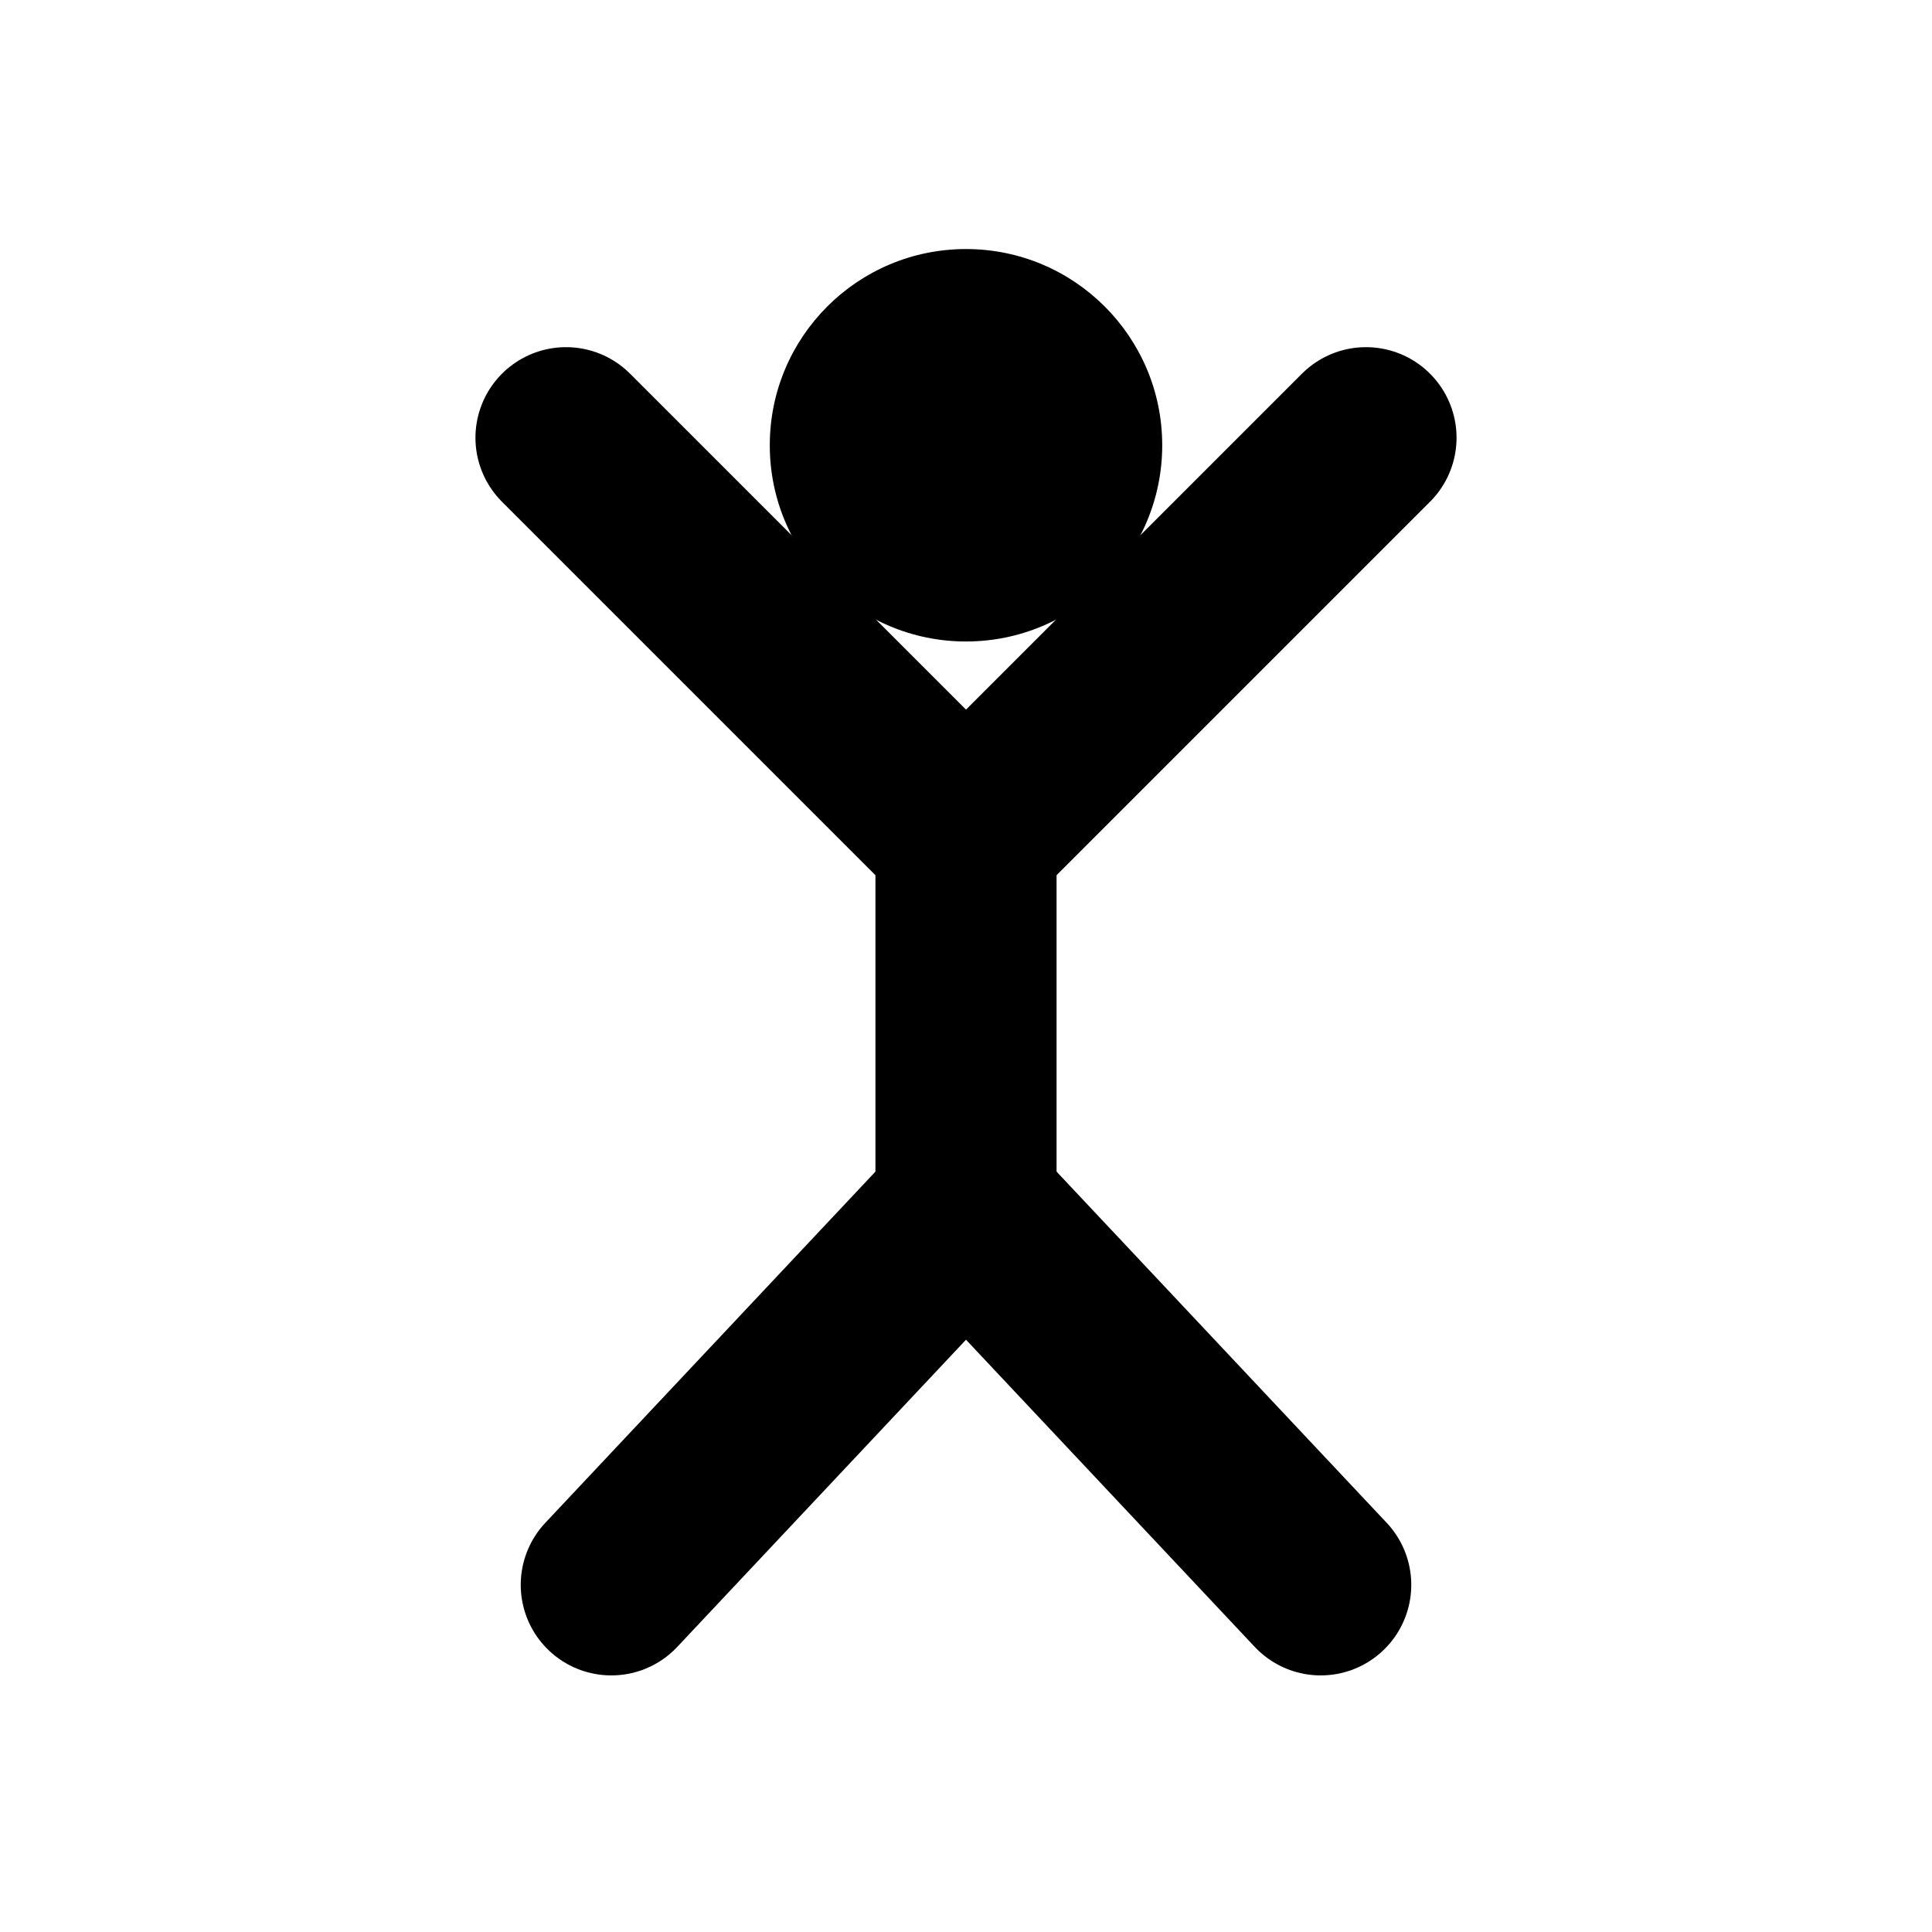
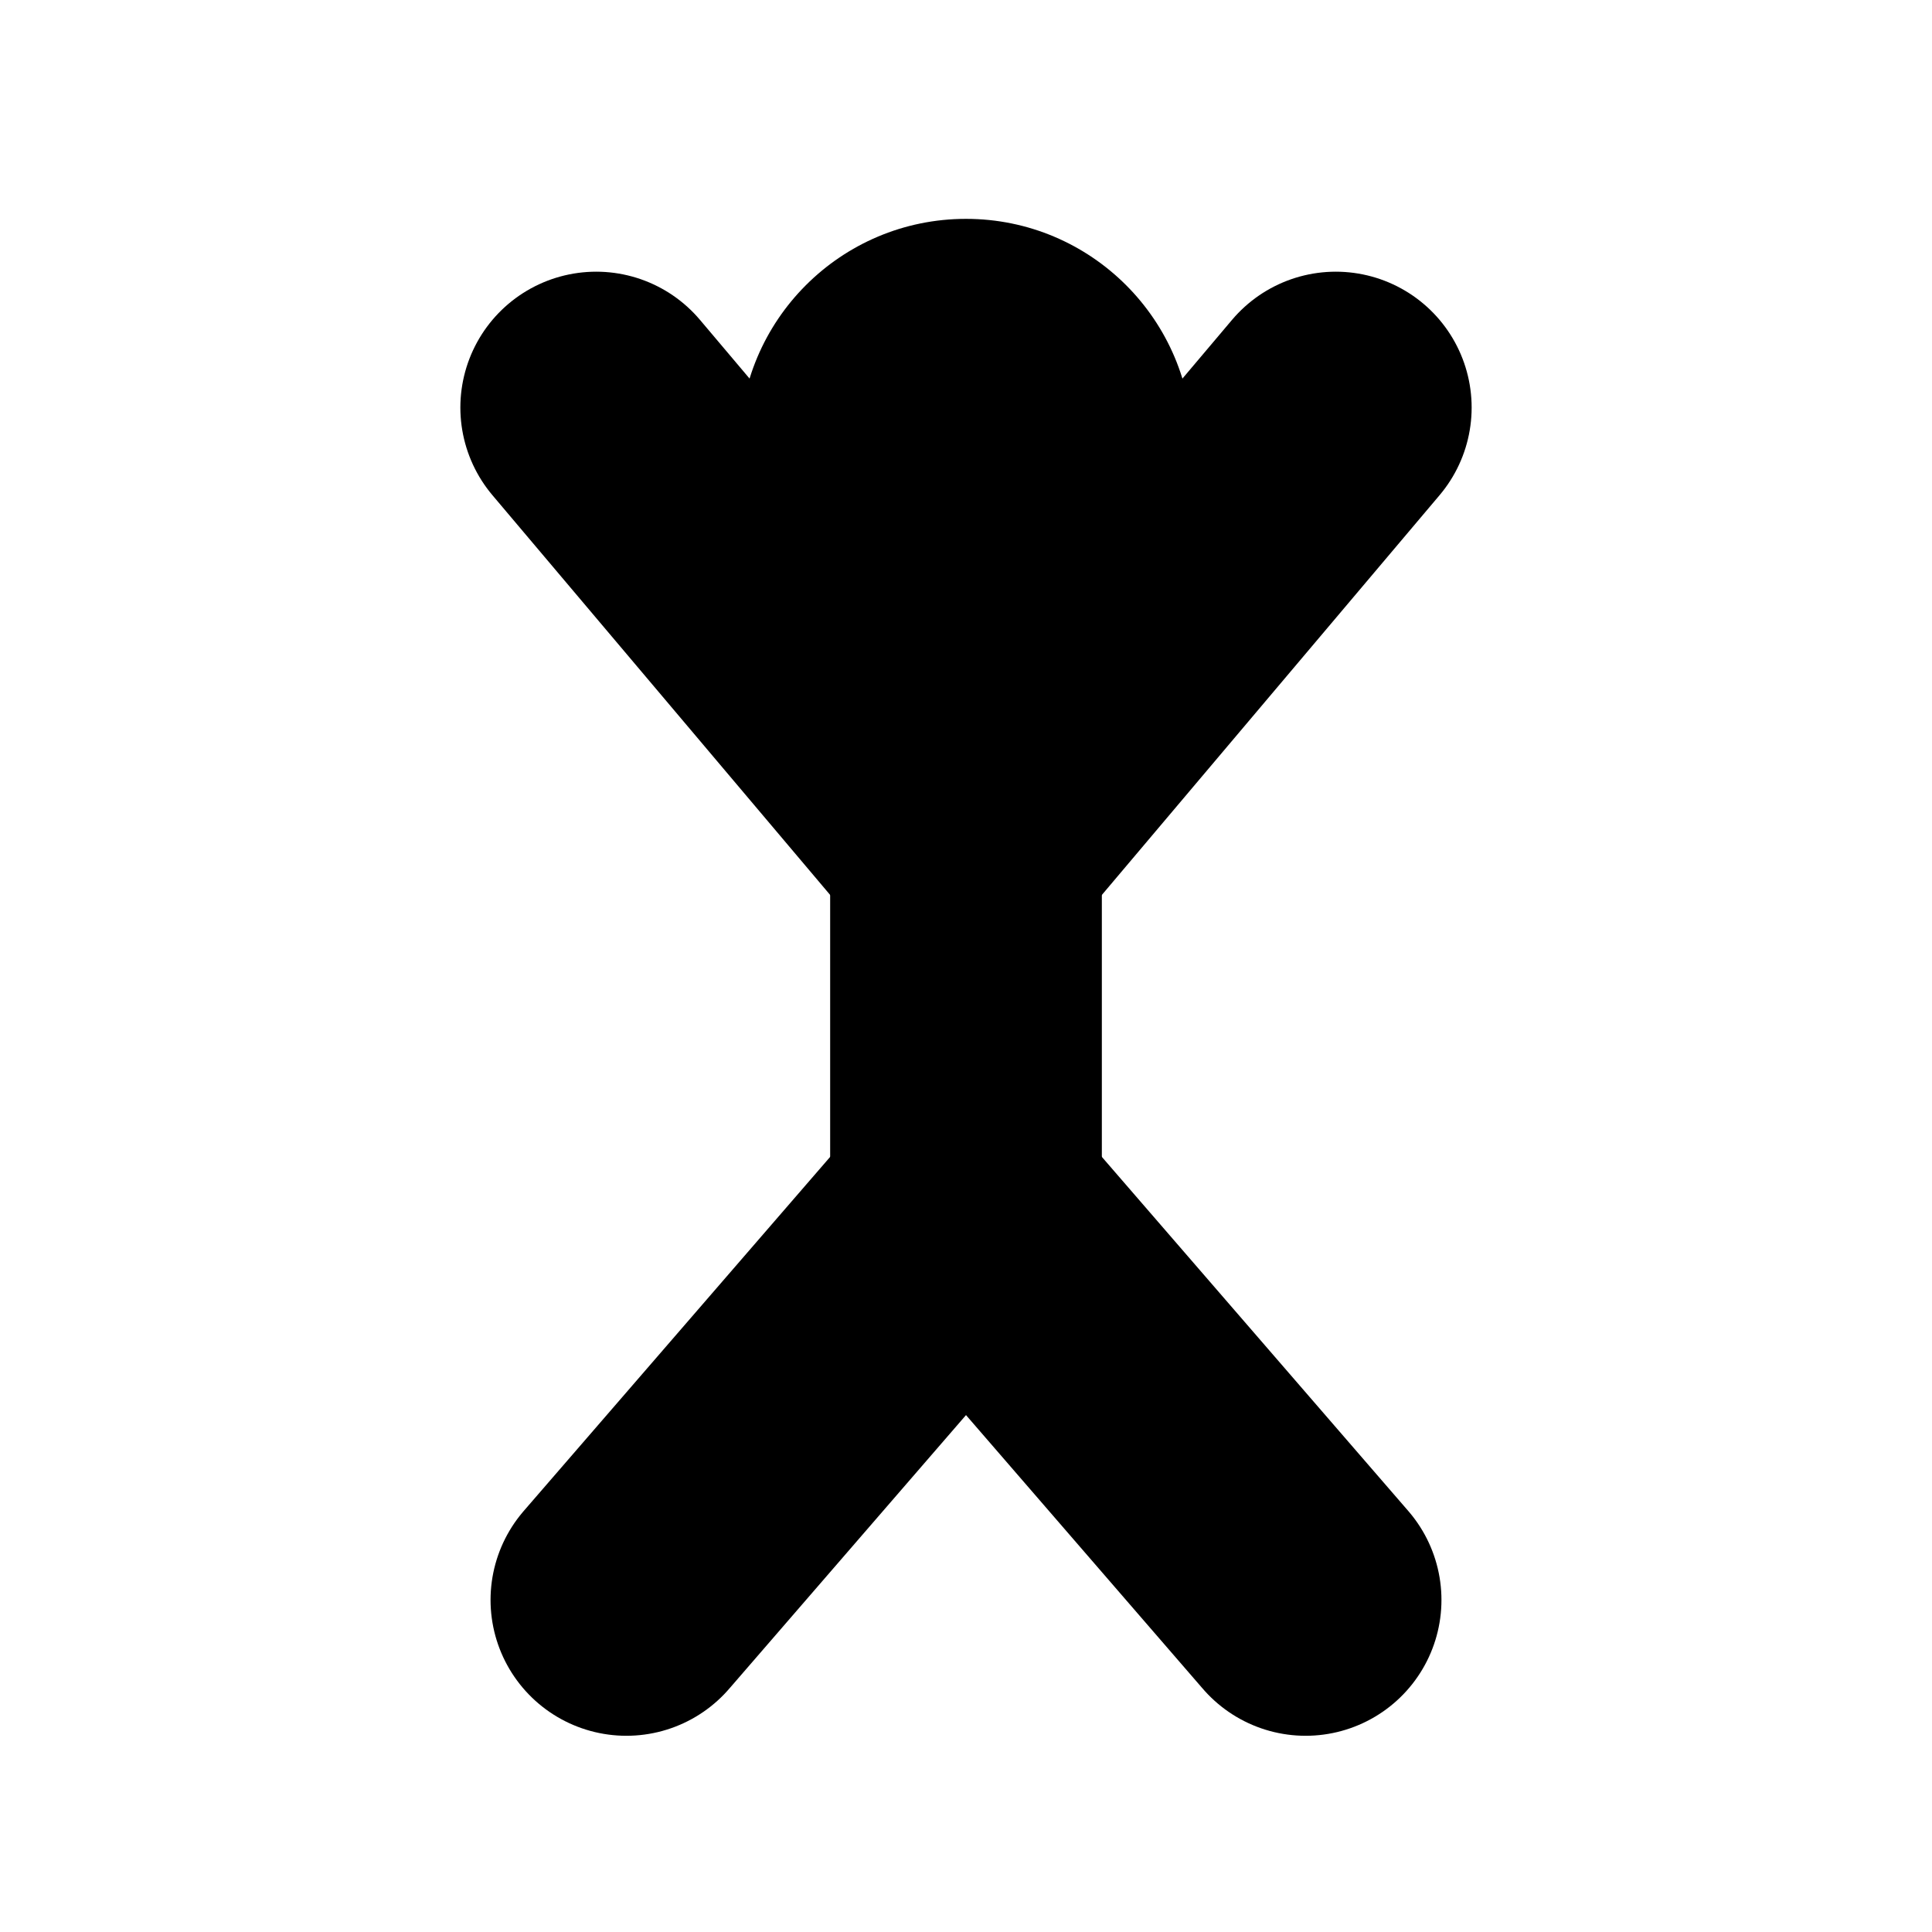
<svg xmlns="http://www.w3.org/2000/svg" width="512" height="512" viewBox="0 0 512 512">
-   <g fill="none" stroke="#000000" stroke-width="48" stroke-linecap="round" stroke-linejoin="round">
-     <path d="M 256 214 L 256 320" />
-     <path d="M 256 222 L 150 116" />
-     <path d="M 256 222 L 362 116" />
-     <path d="M 256 320 L 162 420" />
-     <path d="M 256 320 L 350 420" />
+   <g fill="none" stroke="#000000" stroke-width="72" stroke-linecap="round" stroke-linejoin="round">
+     <path d="M 256 218 L 256 320" />
+     <path d="M 256 224 L 158 108" />
+     <path d="M 256 224 L 354 108" />
+     <path d="M 256 320 L 166 424" />
+     <path d="M 256 320 L 346 424" />
  </g>
-   <circle cx="256" cy="118" r="52" fill="#000000" />
+   <circle cx="256" cy="118" r="60" fill="#000000" />
</svg>
